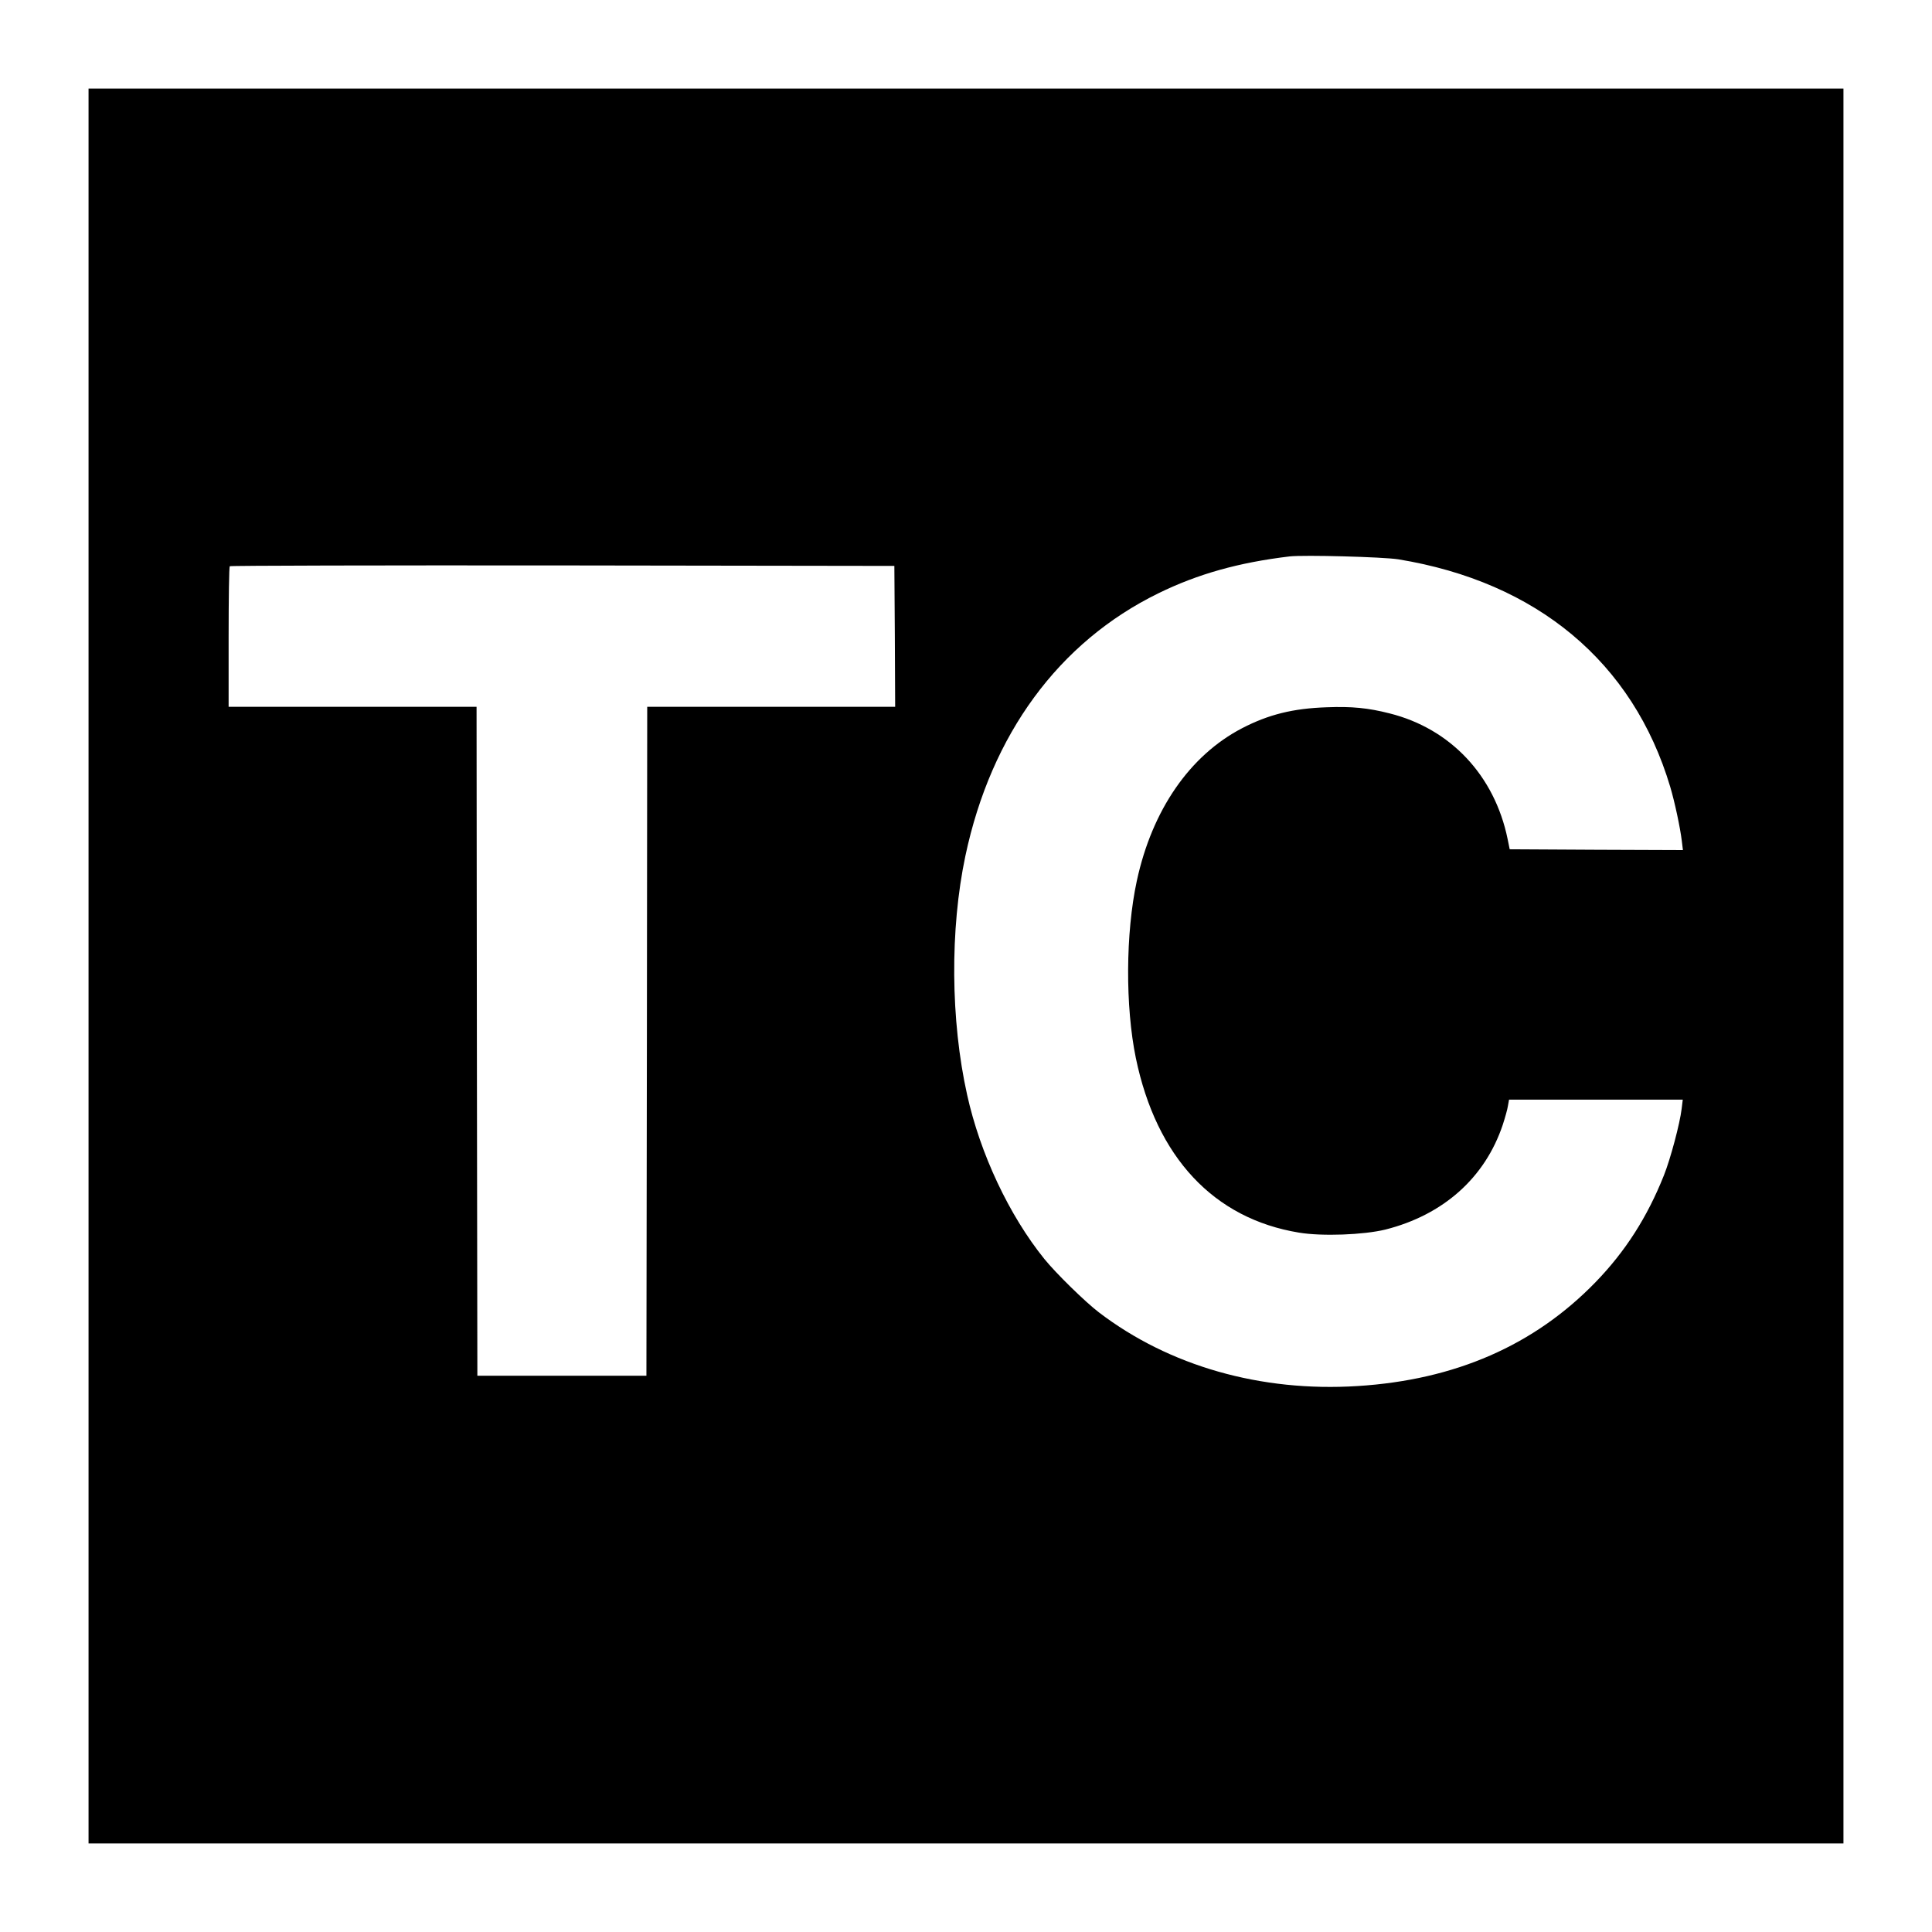
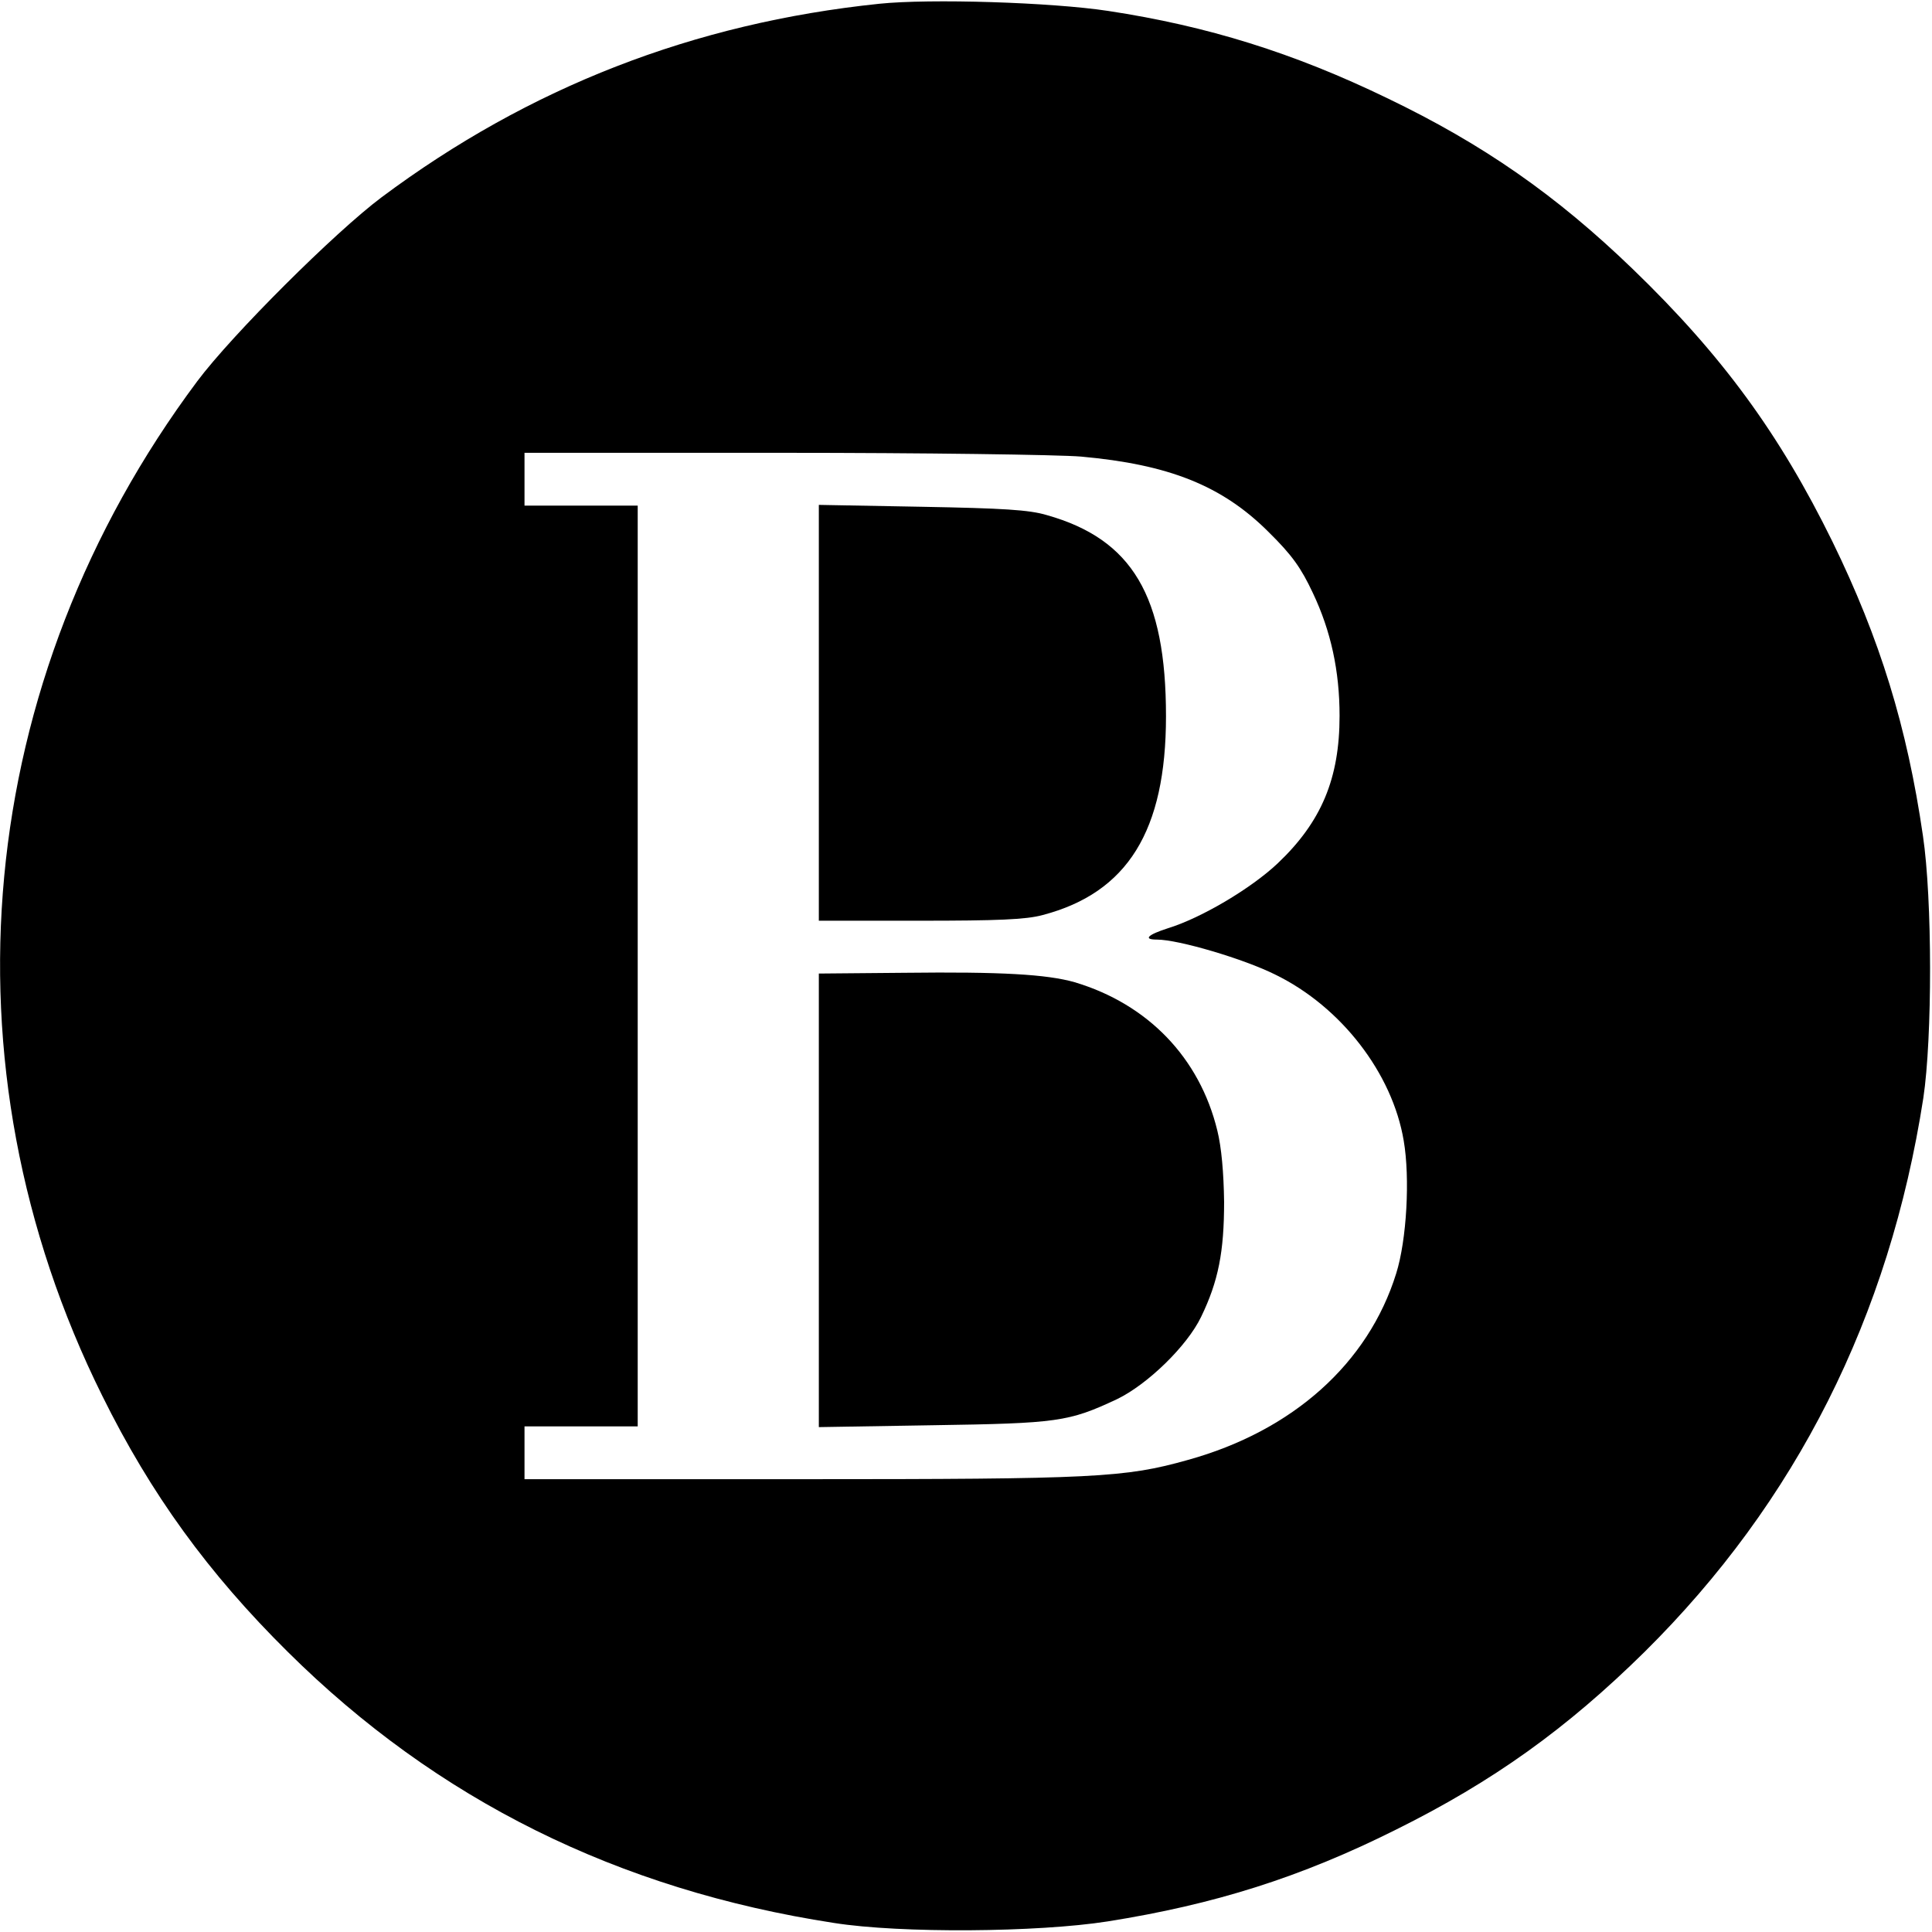
- <svg xmlns="http://www.w3.org/2000/svg" version="1.0" width="1200pt" height="1200pt" viewBox="0 0 1200 1200" preserveAspectRatio="xMidYMid meet">
-   <g transform="translate(0,1200) scale(0.1,-0.1)" fill="#000000" stroke="none">
-     <path d="M550 6000 l0 -5450 5450 0 5450 0 0 5450 0 5450 -5450 0 -5450 0 0 -5450z m8135 2526 c862 -141 1458 -639 1689 -1413 28 -94 62 -253 72 -336 l7 -57 -538 2 -538 3 -13 64 c-81 394 -354 685 -733 780 -133 34 -235 44 -390 38 -210 -7 -362 -45 -526 -130 -325 -169 -559 -508 -654 -948 -70 -324 -72 -781 -6 -1101 128 -617 484 -997 1013 -1084 144 -24 402 -14 537 19 360 91 619 322 729 651 14 43 29 96 32 117 l7 39 539 0 540 0 -7 -57 c-11 -92 -69 -310 -110 -413 -103 -259 -239 -472 -424 -663 -381 -393 -872 -608 -1479 -646 -600 -38 -1170 124 -1607 458 -84 64 -266 242 -338 331 -219 271 -399 654 -480 1020 -103 463 -107 1028 -11 1483 160 756 580 1329 1199 1632 245 120 498 191 815 229 90 10 579 -3 675 -18z m-3127 -478 l2 -438 -770 0 -770 0 -2 -2077 -3 -2078 -525 0 -525 0 -3 2078 -2 2077 -770 0 -770 0 0 433 c0 239 3 437 7 440 3 4 934 6 2067 5 l2061 -3 3 -437z" />
+ <svg xmlns="http://www.w3.org/2000/svg" version="1.0" width="512pt" height="512pt" viewBox="0 0 512 512" preserveAspectRatio="xMidYMid meet">
+   <g transform="translate(0,512) scale(0.1,-0.1)" fill="#000000" stroke="none">
+     <path d="M2330 5110 c-491 -51 -928 -221 -1319 -513 -123 -92 -396 -364 -488 -487 -593 -794 -688 -1811 -252 -2689 129 -261 281 -470 491 -678 396 -393 876 -631 1448 -719 177 -28 540 -25 725 4 284 45 512 117 764 243 258 128 453 268 659 471 402 398 649 888 739 1468 24 160 24 527 -1 695 -42 289 -114 522 -240 780 -140 285 -292 493 -528 721 -204 197 -398 332 -652 454 -248 120 -476 191 -739 231 -151 23 -473 33 -607 19z m535 -1200 c233 -21 374 -77 497 -200 62 -61 86 -95 117 -161 48 -101 71 -207 71 -326 0 -166 -48 -281 -164 -391 -71 -67 -203 -145 -291 -172 -53 -17 -67 -30 -29 -30 57 0 230 -51 314 -93 174 -85 310 -261 340 -440 17 -99 8 -263 -20 -352 -74 -238 -274 -417 -552 -494 -167 -47 -245 -51 -1025 -51 l-733 0 0 70 0 70 150 0 150 0 0 1220 0 1220 -150 0 -150 0 0 70 0 70 683 0 c375 0 732 -5 792 -10z" />
+     <path d="M2170 3231 l0 -551 268 0 c205 0 281 3 325 15 225 59 327 223 327 527 0 318 -89 469 -316 533 -47 14 -116 18 -331 22 l-273 5 0 -551z" />
+     <path d="M2398 2542 l-228 -2 0 -601 0 -601 303 5 c330 5 359 9 487 69 81 39 186 141 223 218 46 95 61 173 61 305 -1 77 -7 145 -18 189 -47 193 -184 335 -378 393 -74 21 -195 28 -450 25z" />
  </g>
</svg>
